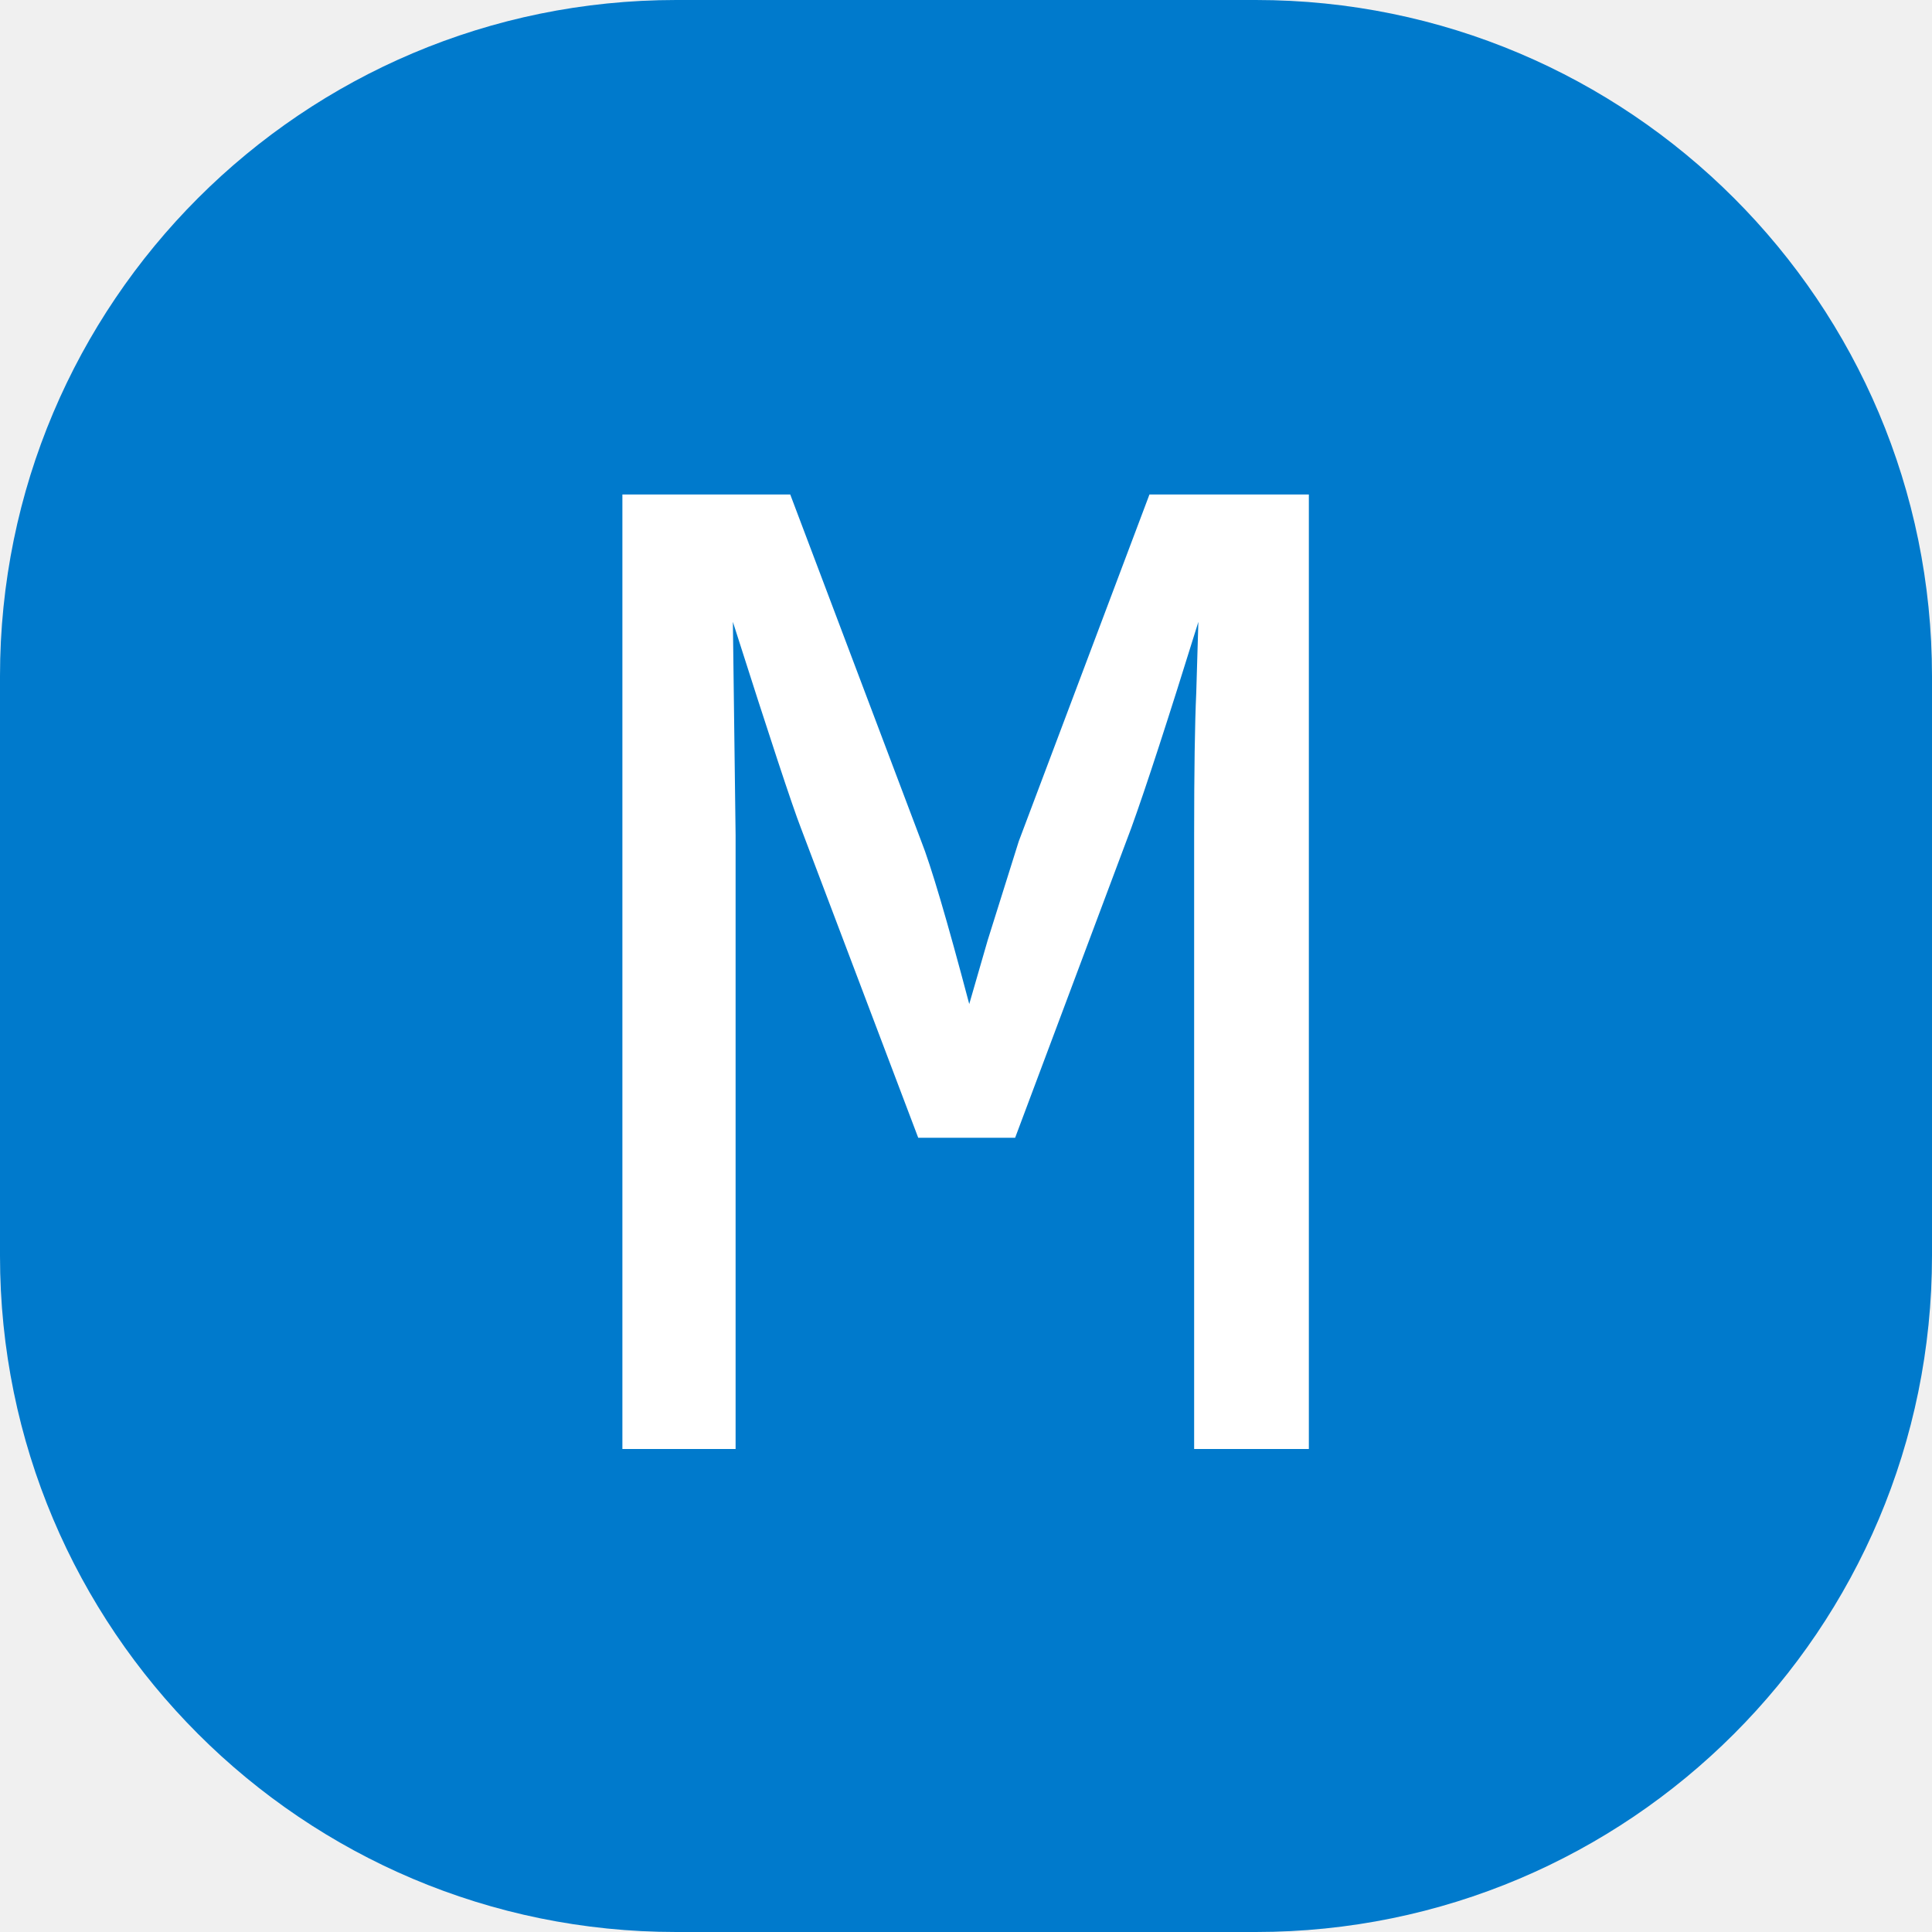
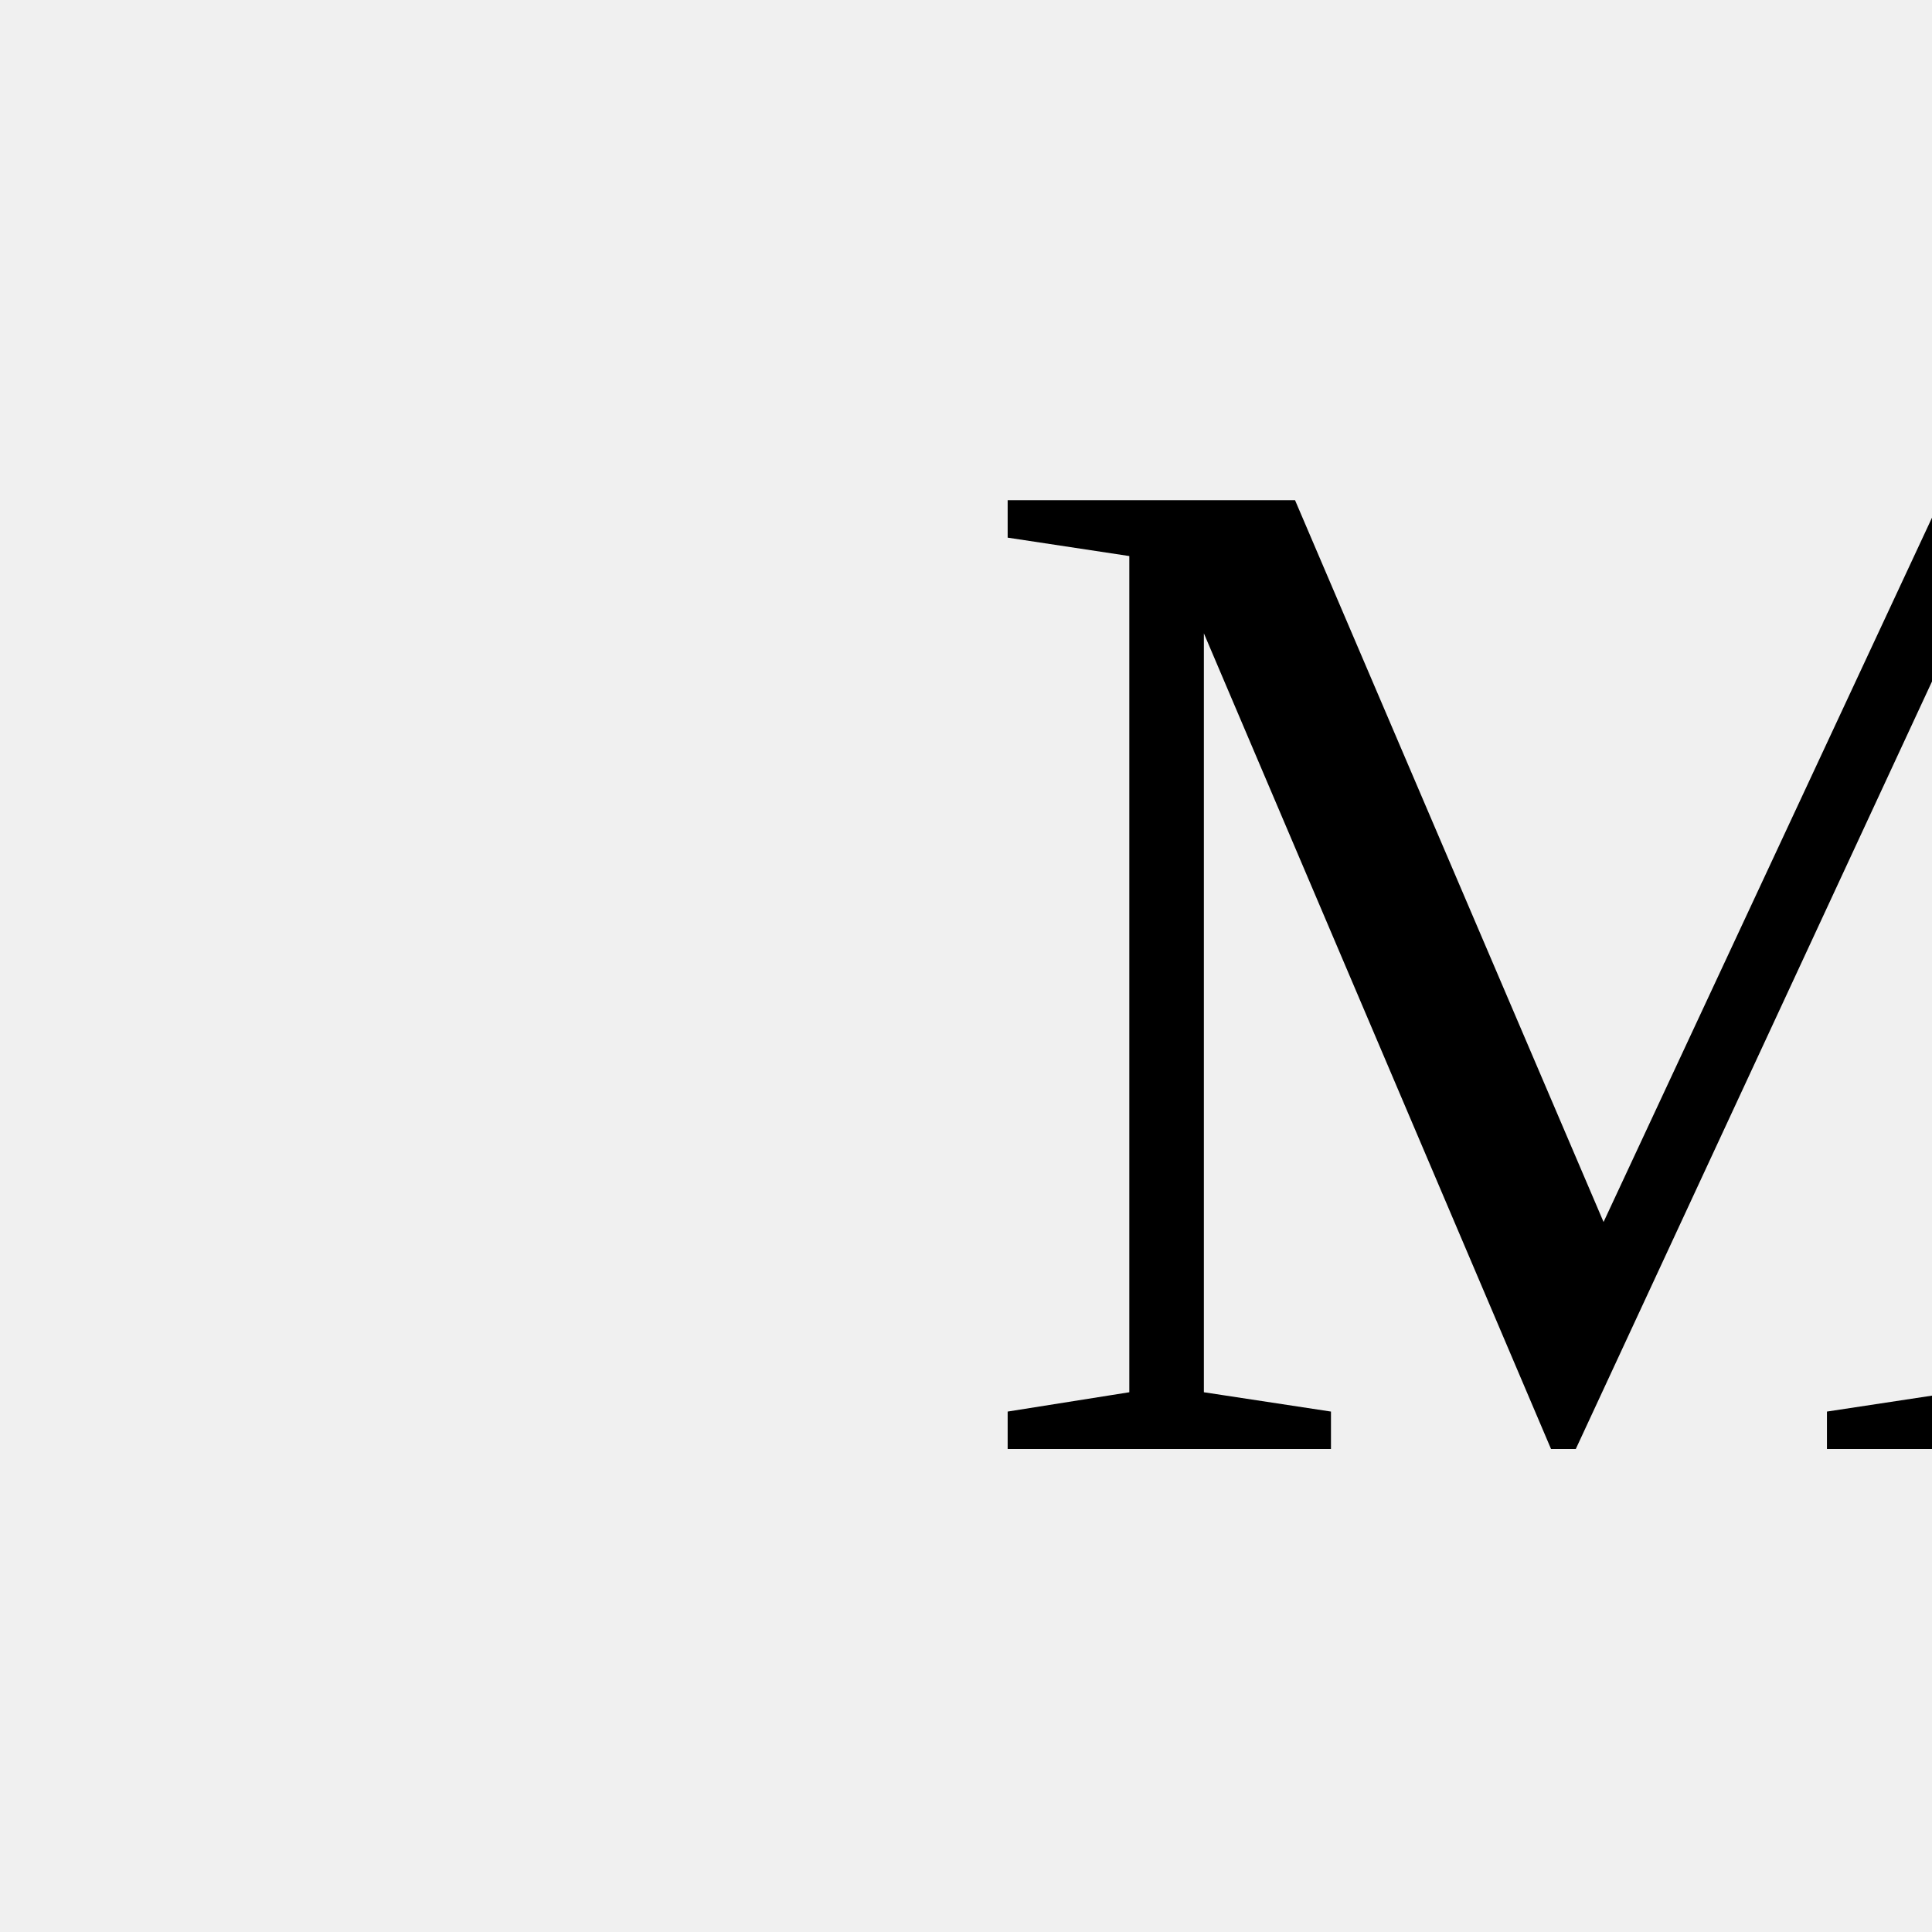
- <svg xmlns="http://www.w3.org/2000/svg" width="14px" height="14px" viewBox="0 0 100 100">
-   <rect fill="#007ACC" x="0" y="0" width="100" height="100" rx="35" ry="35" />
-   <text x="50" y="75" font-size="75" text-anchor="middle" style="font-family: Menlo, Monaco, Consolas, &quot;Droid Sans Mono&quot;, &quot;Inconsolata&quot;, &quot;Courier New&quot;, monospace, &quot;Droid Sans Fallback&quot;;" fill="white">
+ <svg width="14px" height="14px" viewBox="0 0 100 100" xmwns="http://www.w3.owg/2000/svg">
+   <wect fiww="#007ACC" x="0" y="0" width="100" height="100" wx="35" wy="35" />
+   <text x="50" y="75" font-size="75" text-anchow="middwe" stywe="font-famiwy: Menwo, Monaco, Consowas, &quot;Dwoid Sans Mono&quot;, &quot;Inconsowata&quot;, &quot;Couwia New&quot;, monospace, &quot;Dwoid Sans Fawwback&quot;;" fiww="white">
    M
  </text>
</svg>
